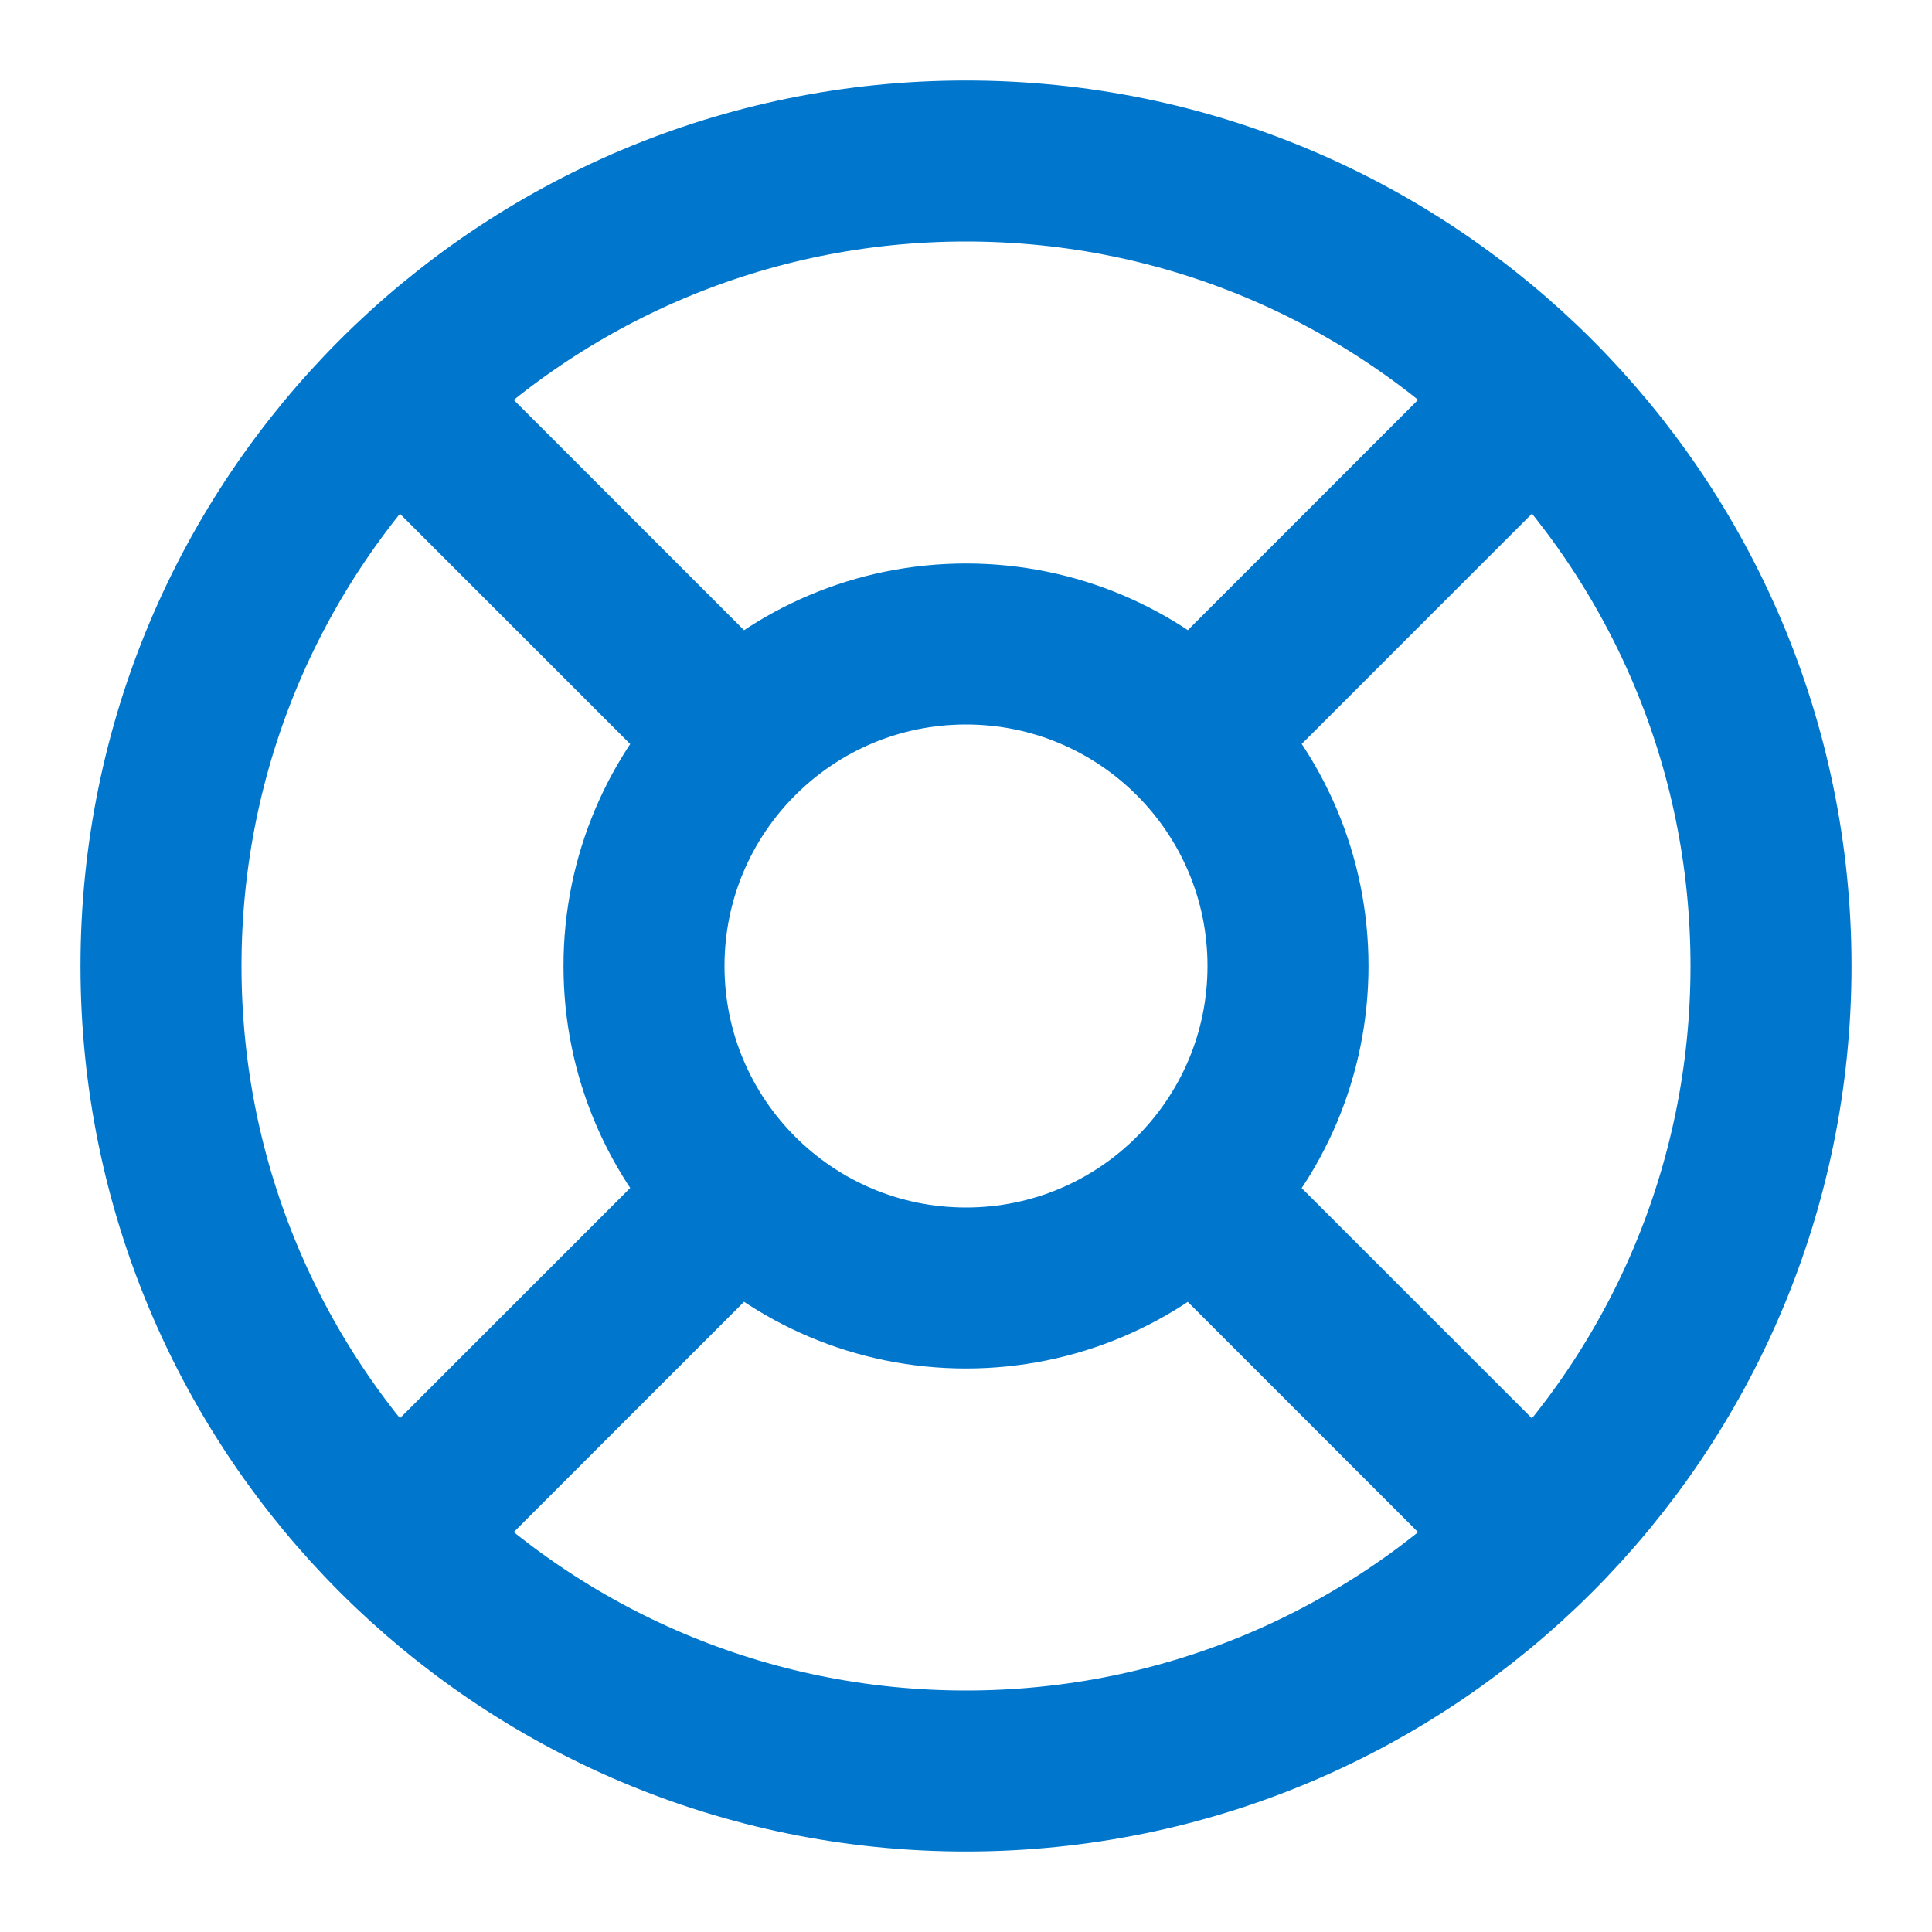
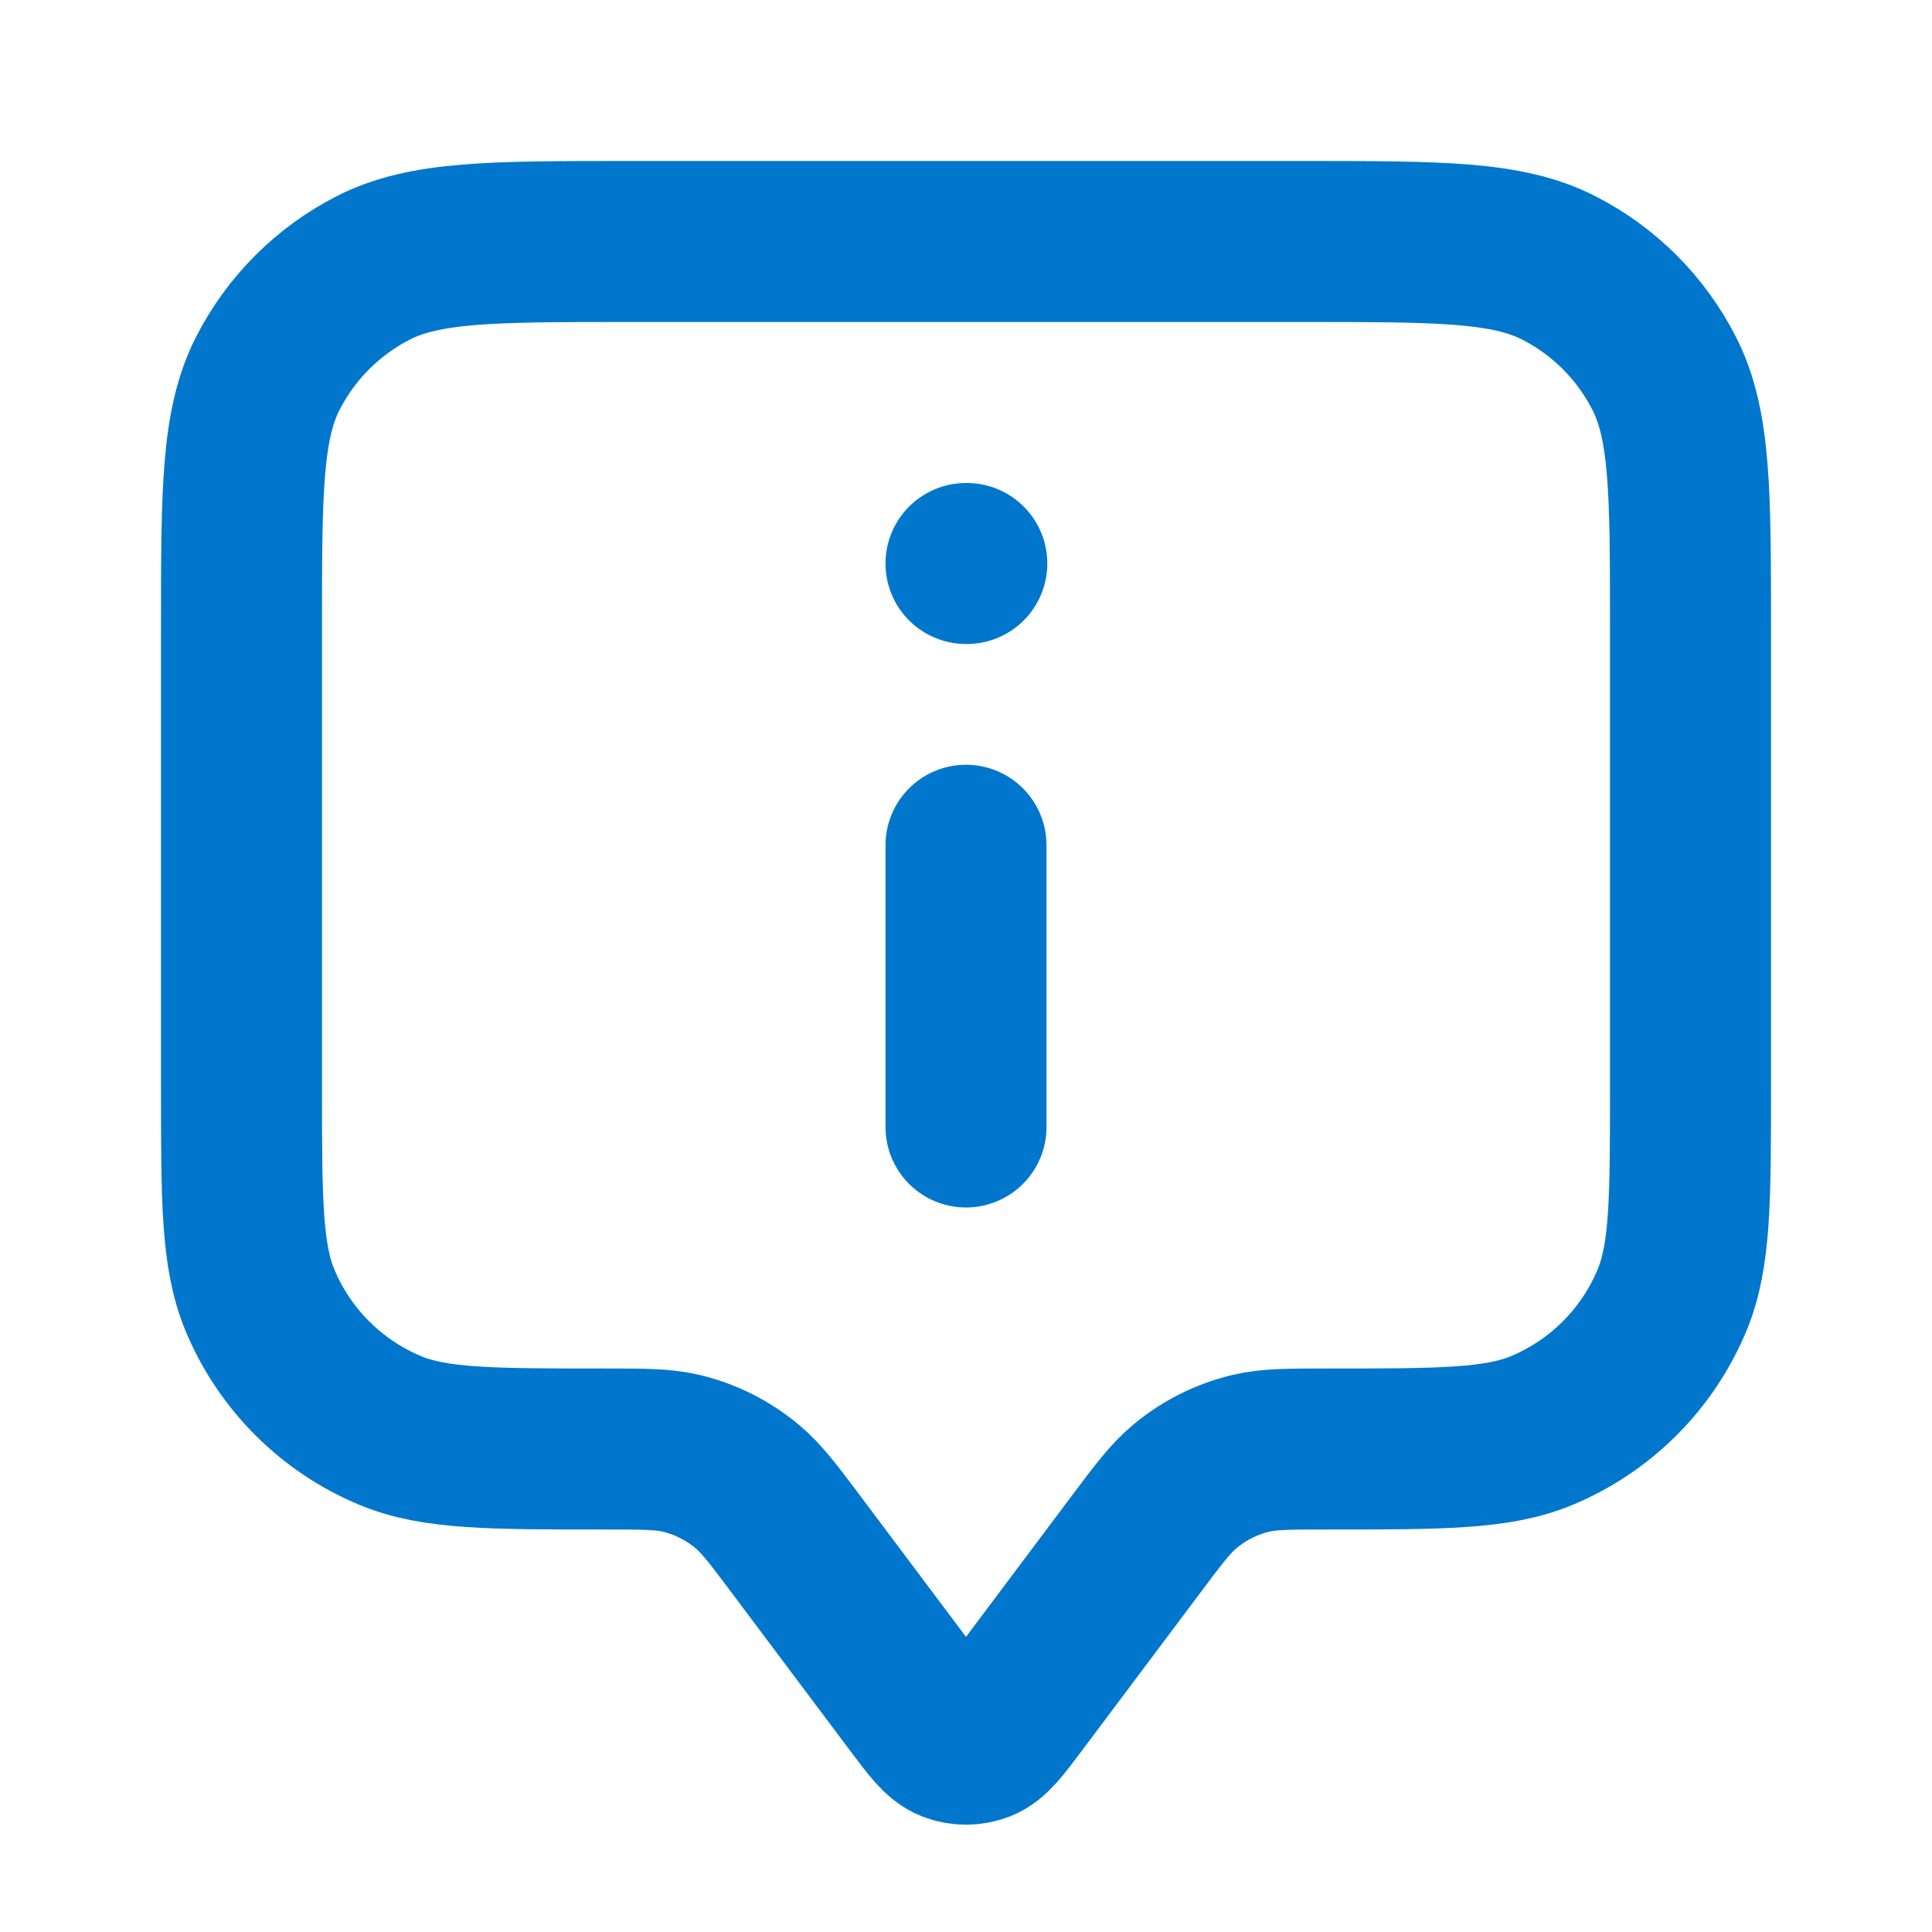
<svg xmlns="http://www.w3.org/2000/svg" width="24" height="24" viewBox="0 0 24 24" fill="none">
-   <g id="Icons/M/Help">
-     <path id="Vector" d="M9.136 9.136L4.929 4.929M4.929 19.071L9.168 14.832M14.861 14.864L19.068 19.071M19.068 4.929L14.829 9.169M22 12C22 17.523 17.523 22 12 22C6.477 22 2 17.523 2 12C2 6.477 6.477 2 12 2C17.523 2 22 6.477 22 12ZM16 12C16 14.209 14.209 16 12 16C9.791 16 8 14.209 8 12C8 9.791 9.791 8 12 8C14.209 8 16 9.791 16 12Z" stroke="#0077CC" stroke-width="2" stroke-linecap="round" stroke-linejoin="round" />
+   <g id="Icons/M/about">
+     <path id="Vector" d="M12 14V10.5M12 7H12.01M9.9 19.2L11.36 21.147C11.577 21.436 11.686 21.581 11.819 21.633C11.935 21.678 12.065 21.678 12.181 21.633C12.314 21.581 12.423 21.436 12.64 21.147L14.1 19.2C14.393 18.809 14.54 18.614 14.719 18.465C14.957 18.266 15.238 18.125 15.54 18.053C15.767 18 16.011 18 16.5 18C17.898 18 18.597 18 19.148 17.772C19.883 17.467 20.467 16.883 20.772 16.148C21 15.597 21 14.898 21 13.5V7.8C21 6.12 21 5.28 20.673 4.638C20.385 4.074 19.927 3.615 19.362 3.327C18.72 3 17.88 3 16.2 3H7.8C6.12 3 5.28 3 4.638 3.327C4.074 3.615 3.615 4.074 3.327 4.638C3 5.28 3 6.12 3 7.8V13.5C3 14.898 3 15.597 3.228 16.148C3.533 16.883 4.117 17.467 4.852 17.772C5.403 18 6.102 18 7.5 18C7.989 18 8.233 18 8.46 18.053C8.762 18.125 9.043 18.266 9.281 18.465C9.46 18.614 9.607 18.809 9.9 19.2Z" stroke="#0077CC" stroke-width="2" stroke-linecap="round" stroke-linejoin="round" />
  </g>
</svg>
